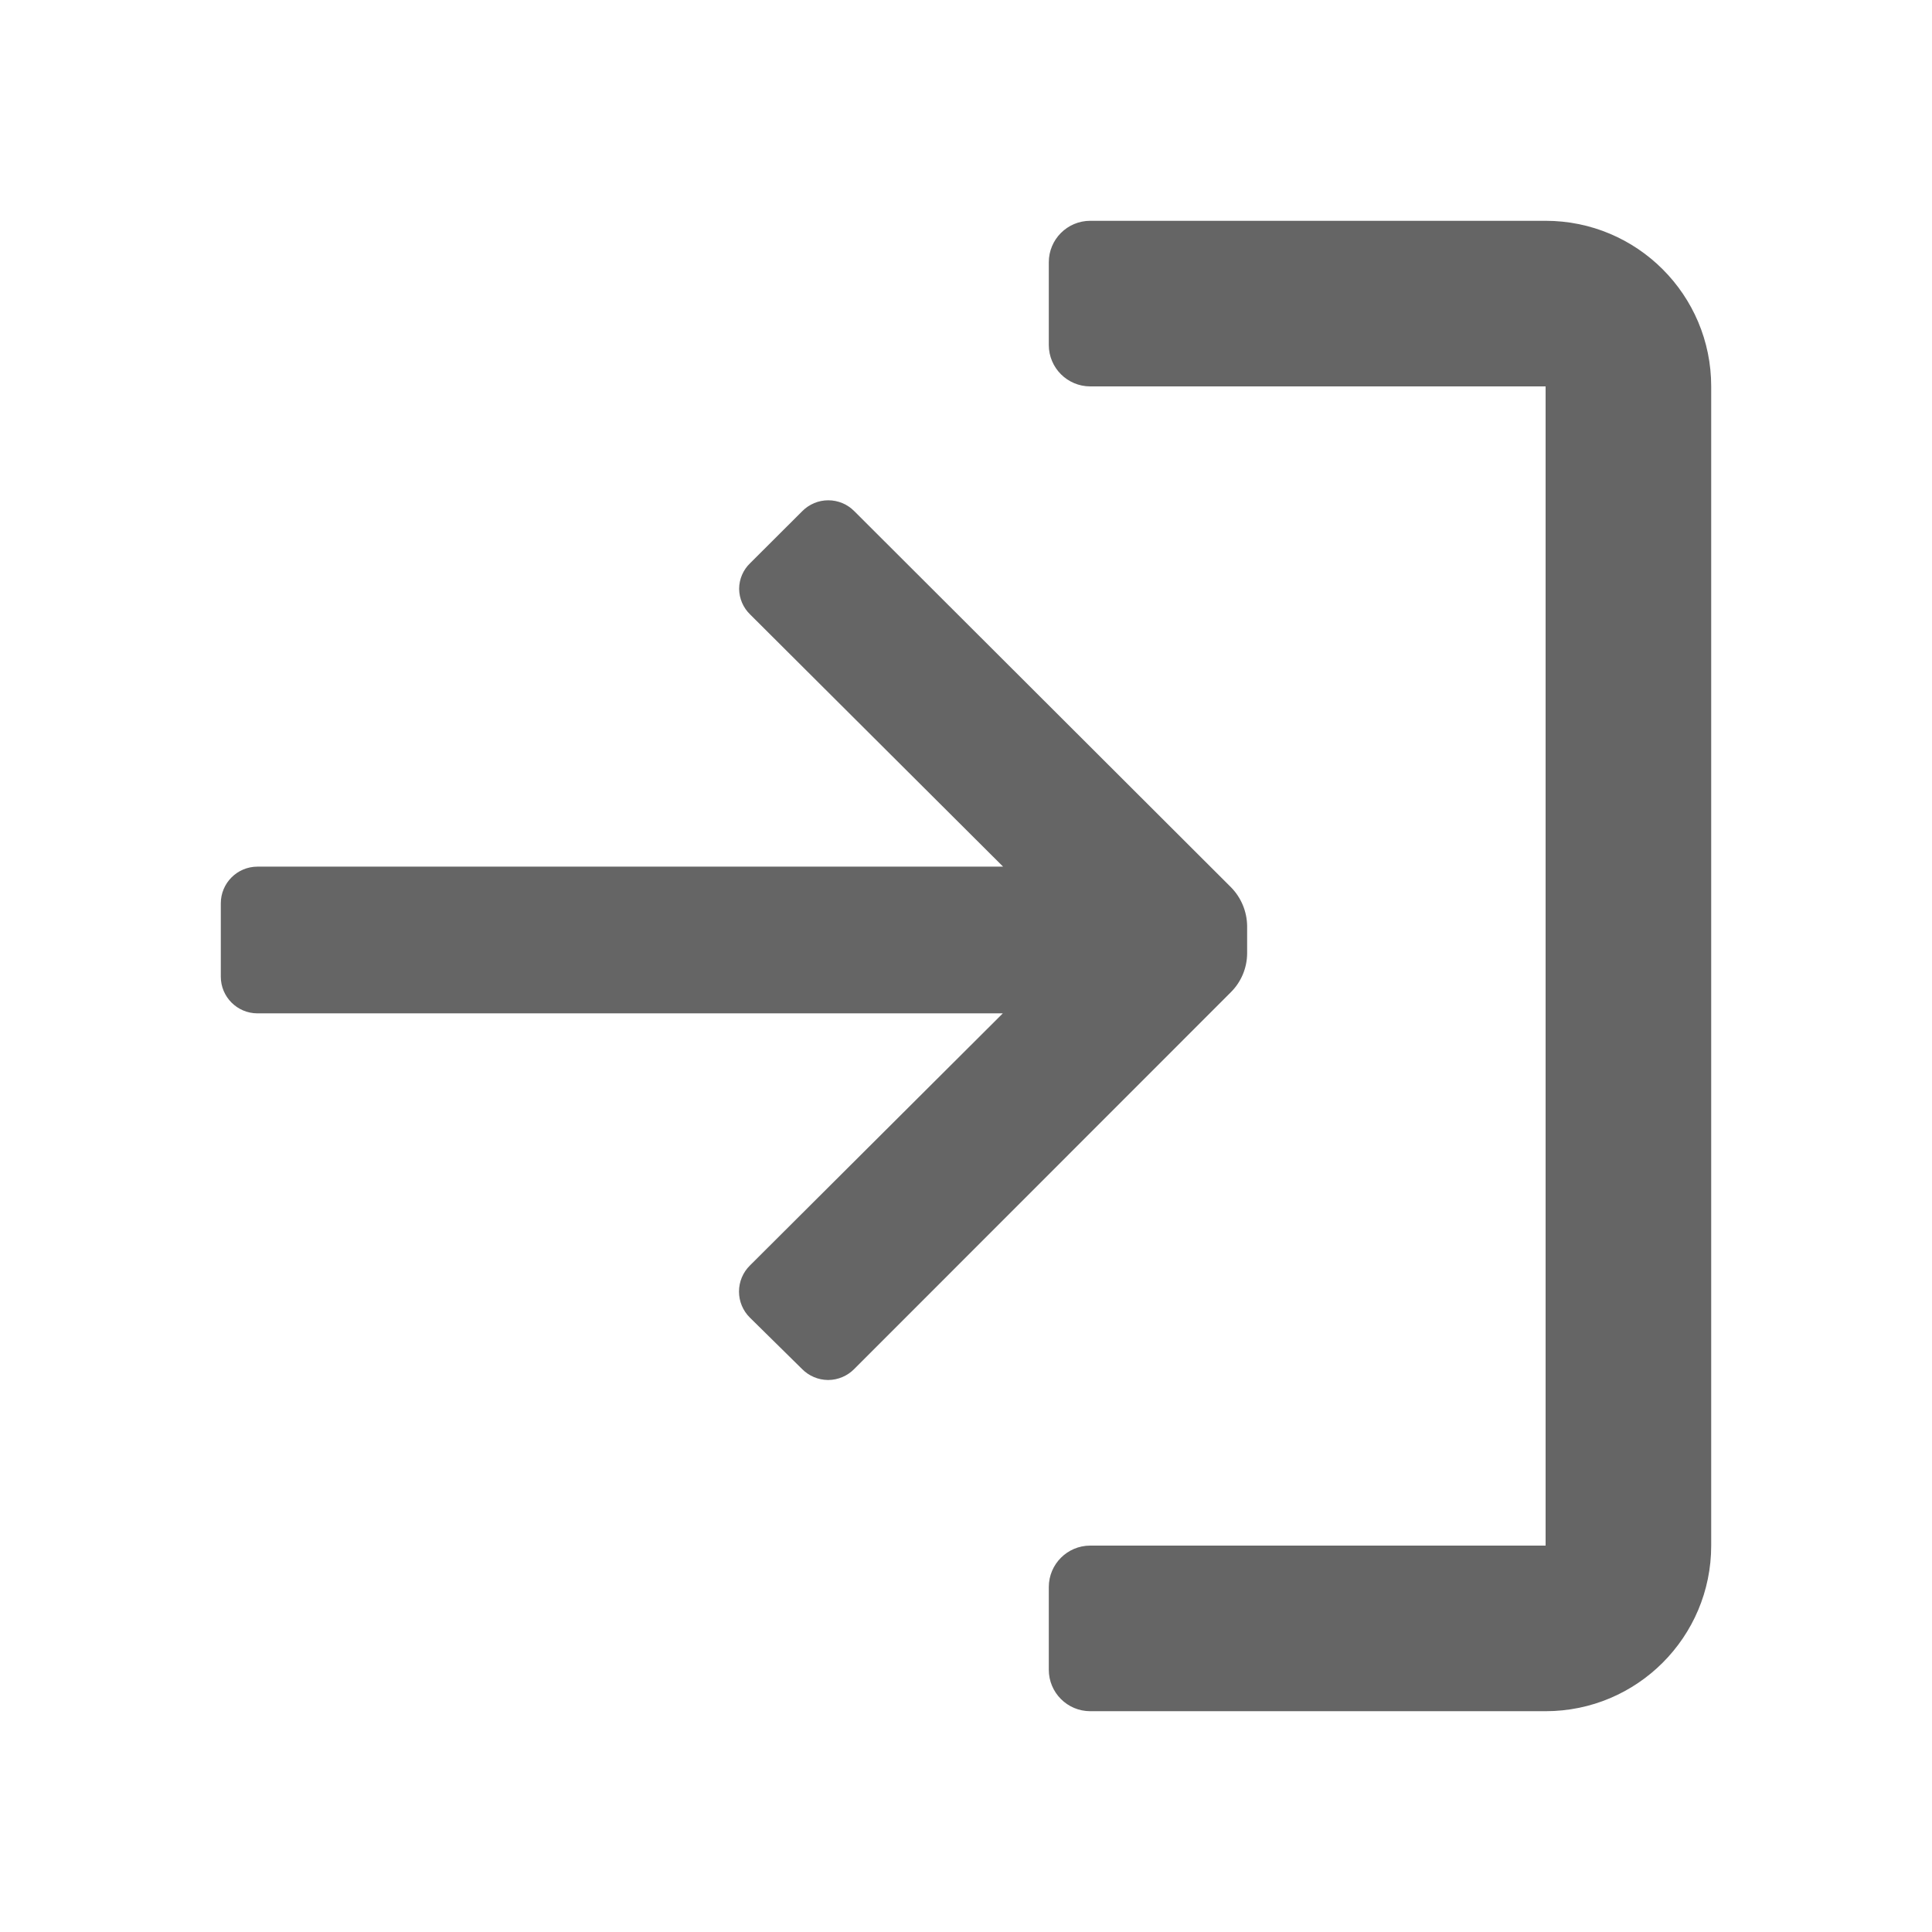
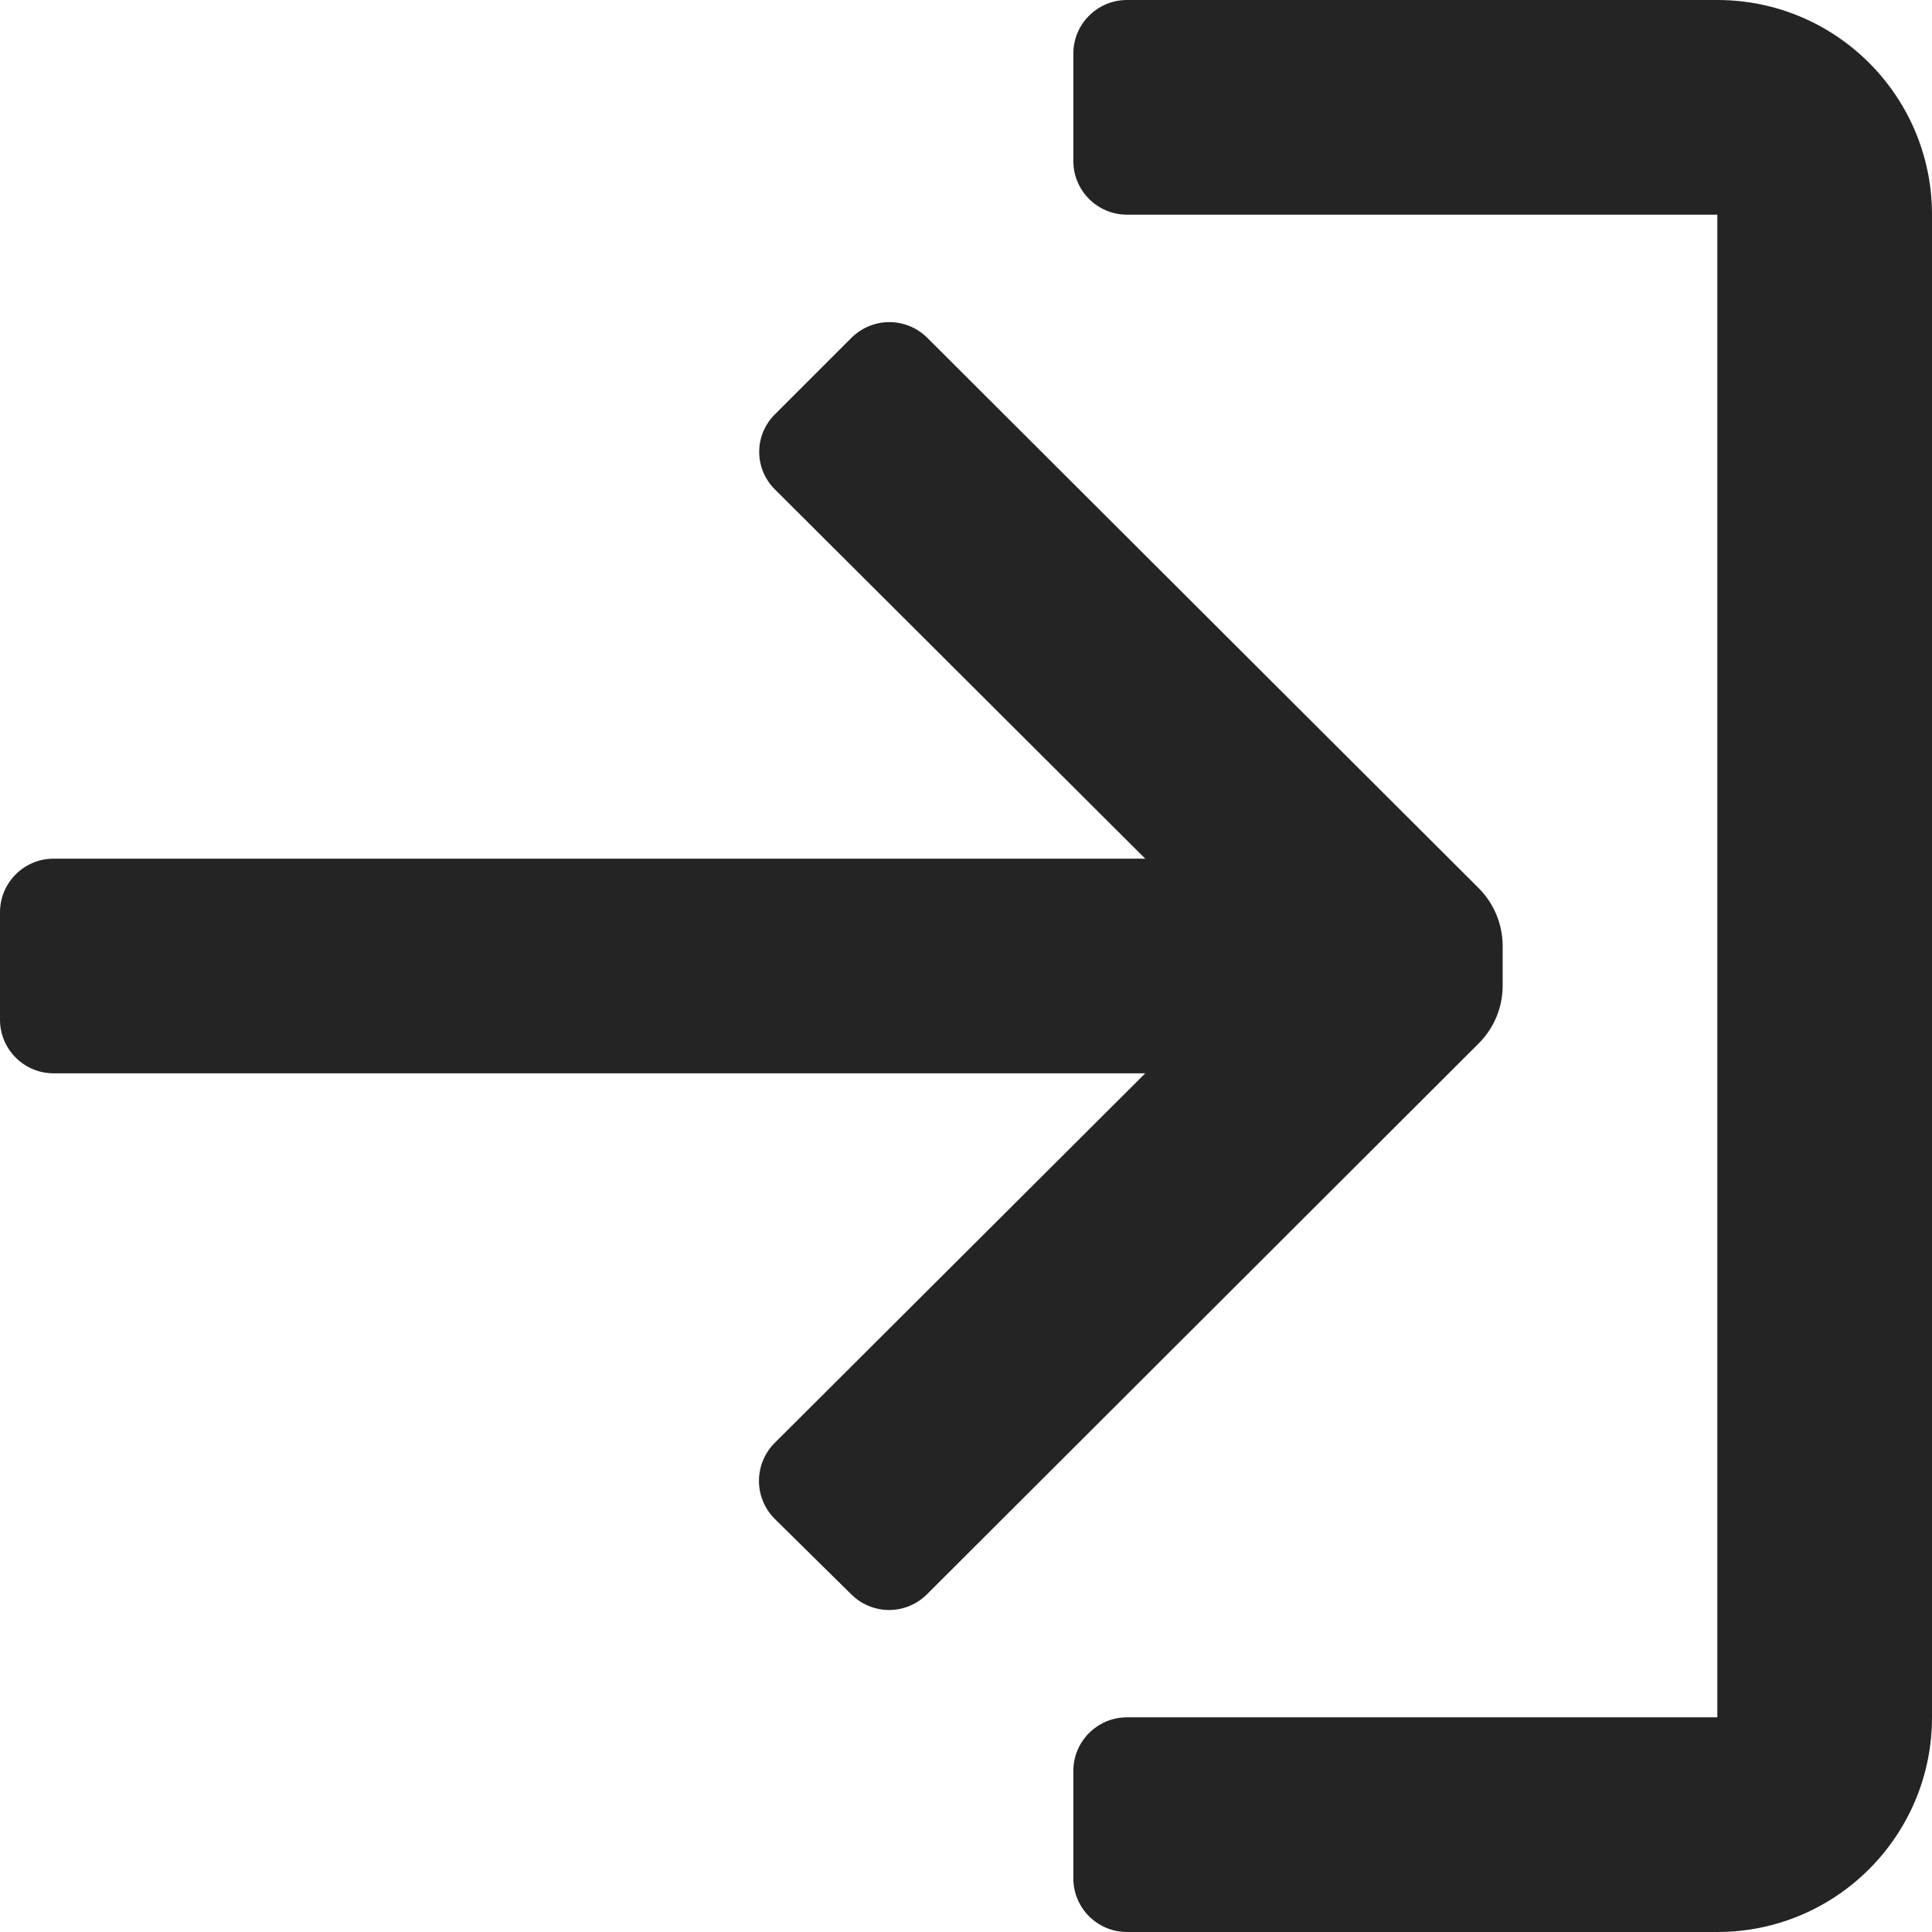
- <svg xmlns="http://www.w3.org/2000/svg" id="sign_in" width="35" height="35" viewBox="0 0 35 35">
-   <rect id="Bounding_box" data-name="Bounding box" width="35" height="35" fill="rgba(255,255,255,0)" />
-   <path id="Icon_color" data-name="Icon color" d="M24,27H15.75A.751.751,0,0,1,15,26.249v-1.5A.751.751,0,0,1,15.75,24H24V3H15.75A.751.751,0,0,1,15,2.25V.751A.751.751,0,0,1,15.75,0H24a3,3,0,0,1,3,3V24A3,3,0,0,1,24,27Zm-13-6a.667.667,0,0,1-.471-.2l-.944-.93a.663.663,0,0,1,0-.944l4.582-4.568H.664A.665.665,0,0,1,0,13.694V12.366A.665.665,0,0,1,.664,11.7H14.172L9.59,7.132a.654.654,0,0,1-.2-.464.647.647,0,0,1,.2-.466l.944-.942a.662.662,0,0,1,.942,0L18.3,12.073a1.019,1.019,0,0,1,.293.7v.5a1,1,0,0,1-.293.7L11.476,20.8A.667.667,0,0,1,11.005,21Z" transform="translate(4 4)" fill="#656565" />
+ <svg xmlns="http://www.w3.org/2000/svg" width="18" height="18" viewBox="3 3 18 18">
+   <path d="M19 21h-5.5a.5.5 0 0 1-.5-.5v-1a.5.5 0 0 1 .5-.5H19V5h-5.5a.5.5 0 0 1-.5-.5v-1a.5.5 0 0 1 .5-.5H19a2 2 0 0 1 2 2v14a2 2 0 0 1-2 2Zm-7.715-3a.5.5 0 0 1-.356-.148l-.71-.7a.5.5 0 0 1 0-.71L13.67 13H3.5a.5.5 0 0 1-.5-.5v-1a.5.5 0 0 1 .5-.5h10.17l-3.45-3.44a.491.491 0 0 1 0-.7l.71-.71a.5.5 0 0 1 .71-.002l5.14 5.13c.14.142.218.332.22.53v.38a.76.76 0 0 1-.22.53l-5.14 5.132a.5.5 0 0 1-.355.15Z" fill="#242424" fill-rule="evenodd" data-name="Icon color" />
</svg>
